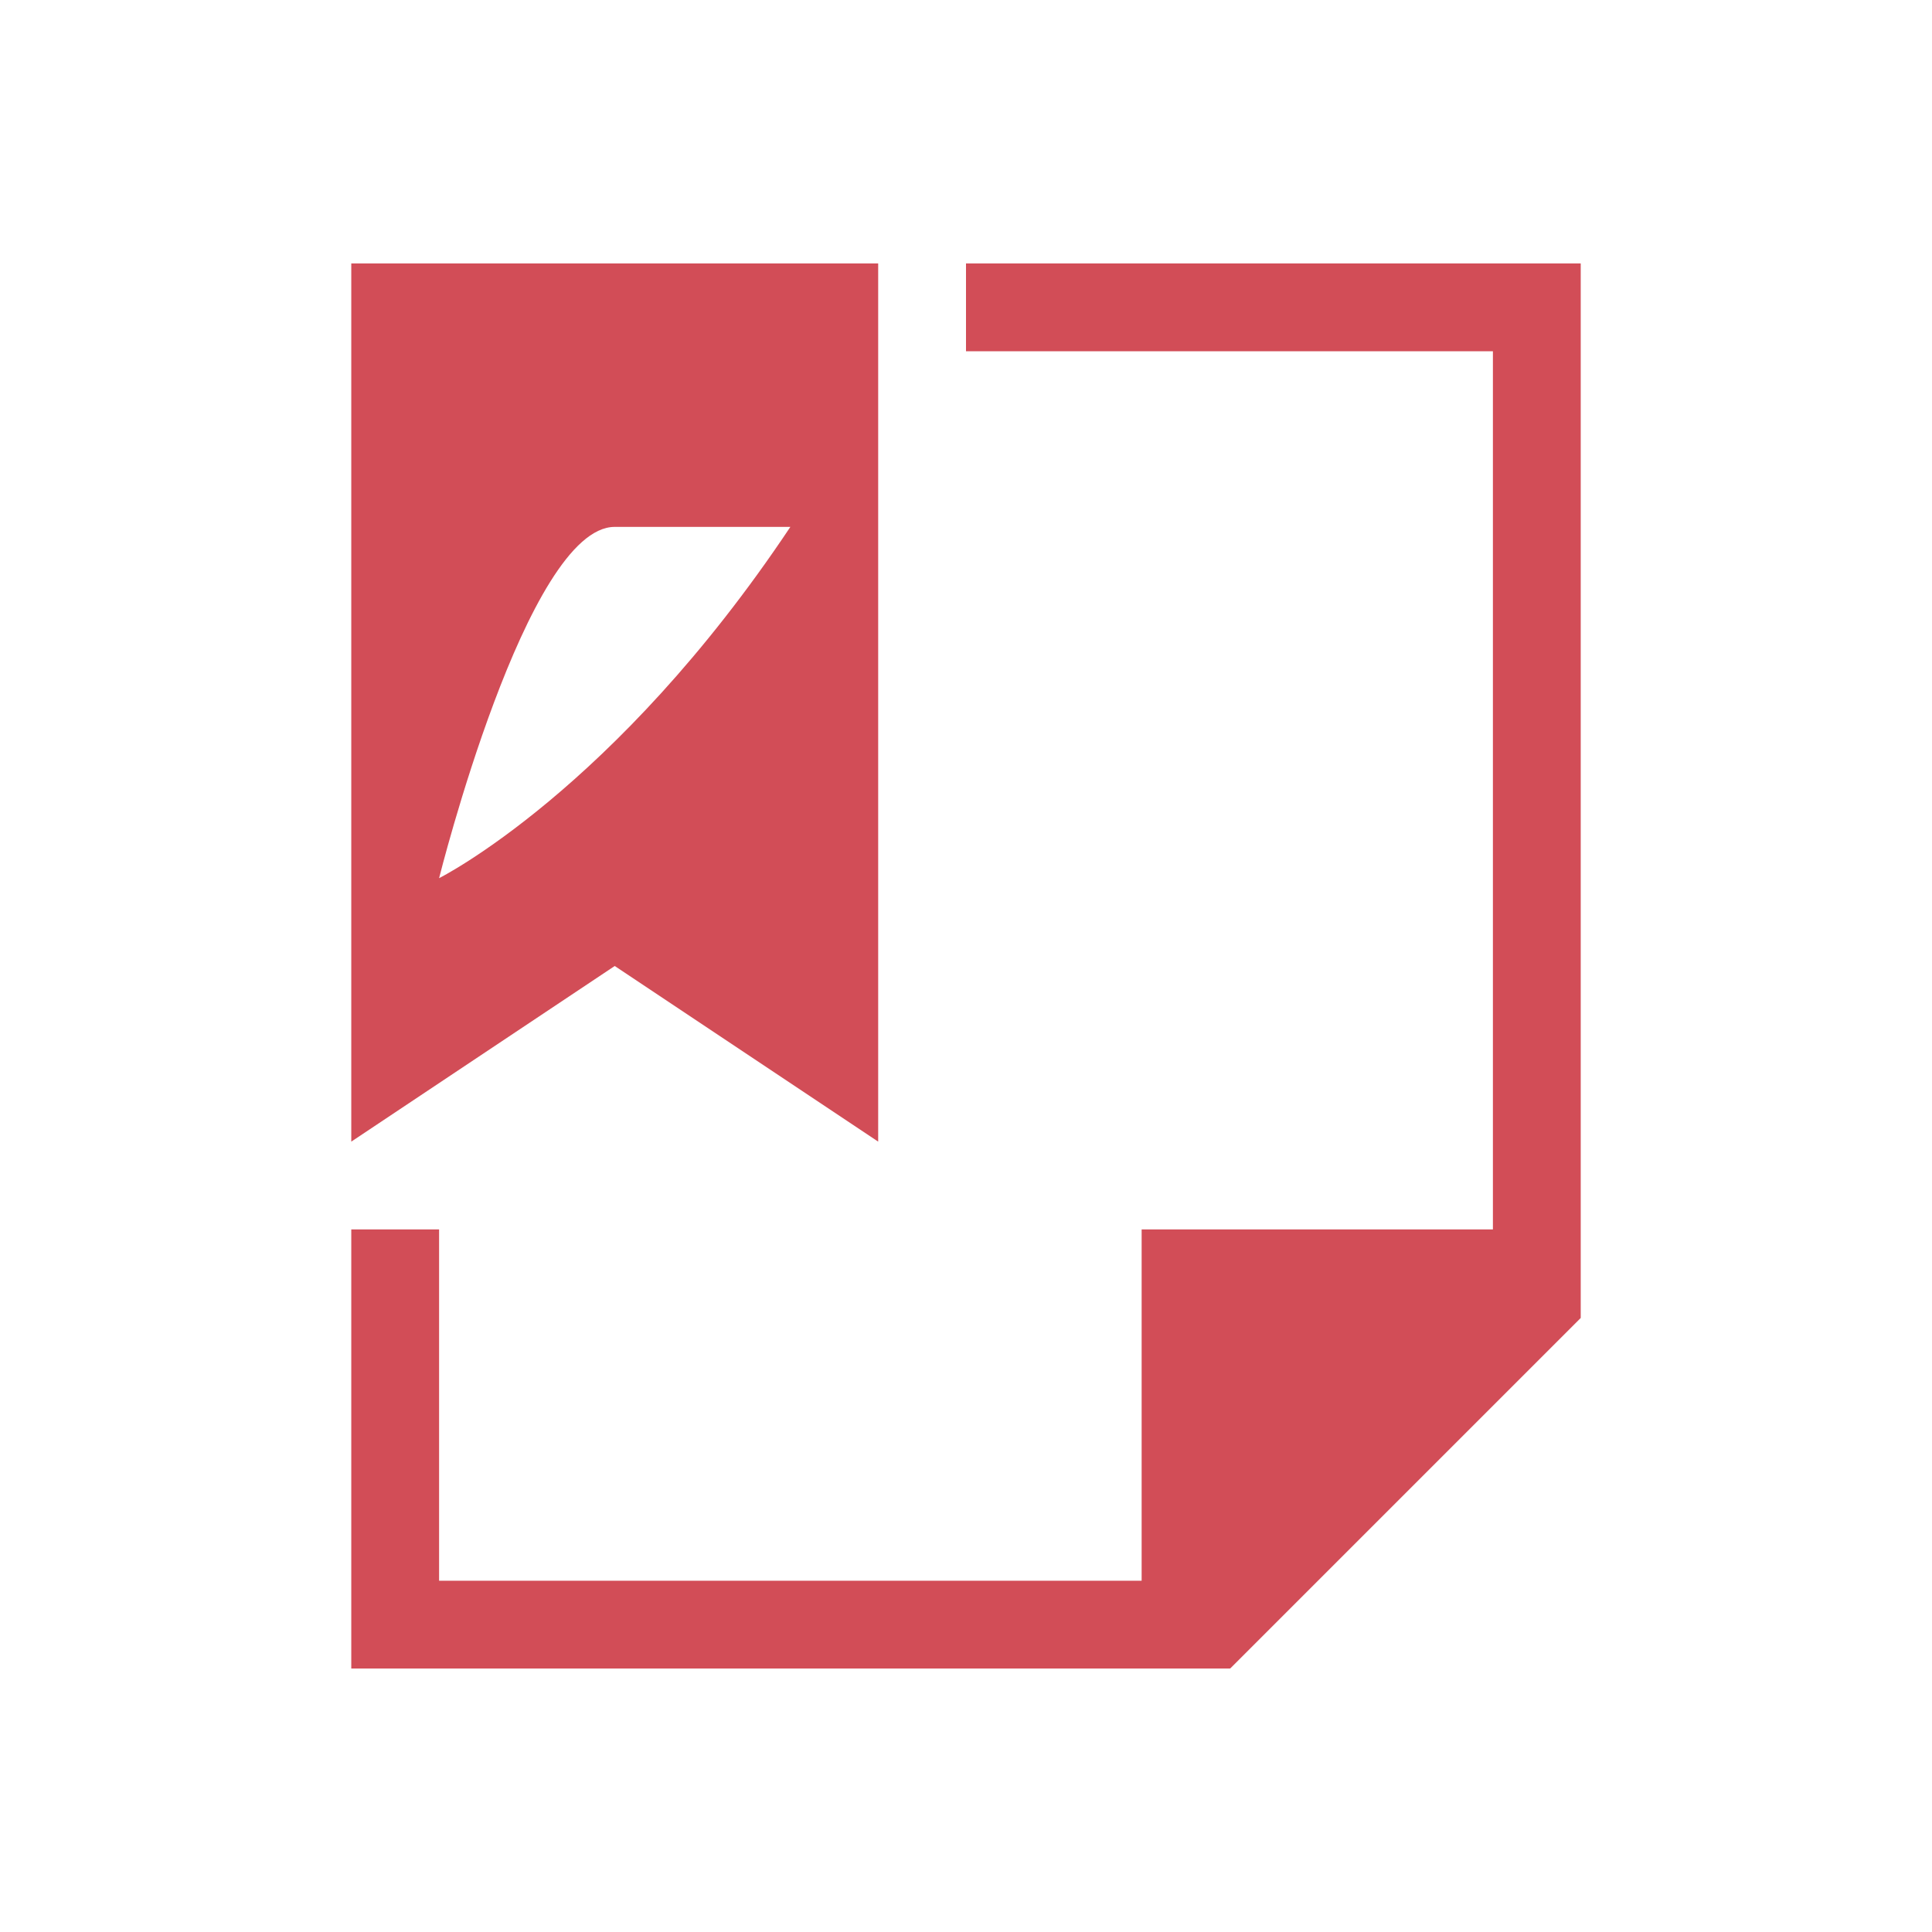
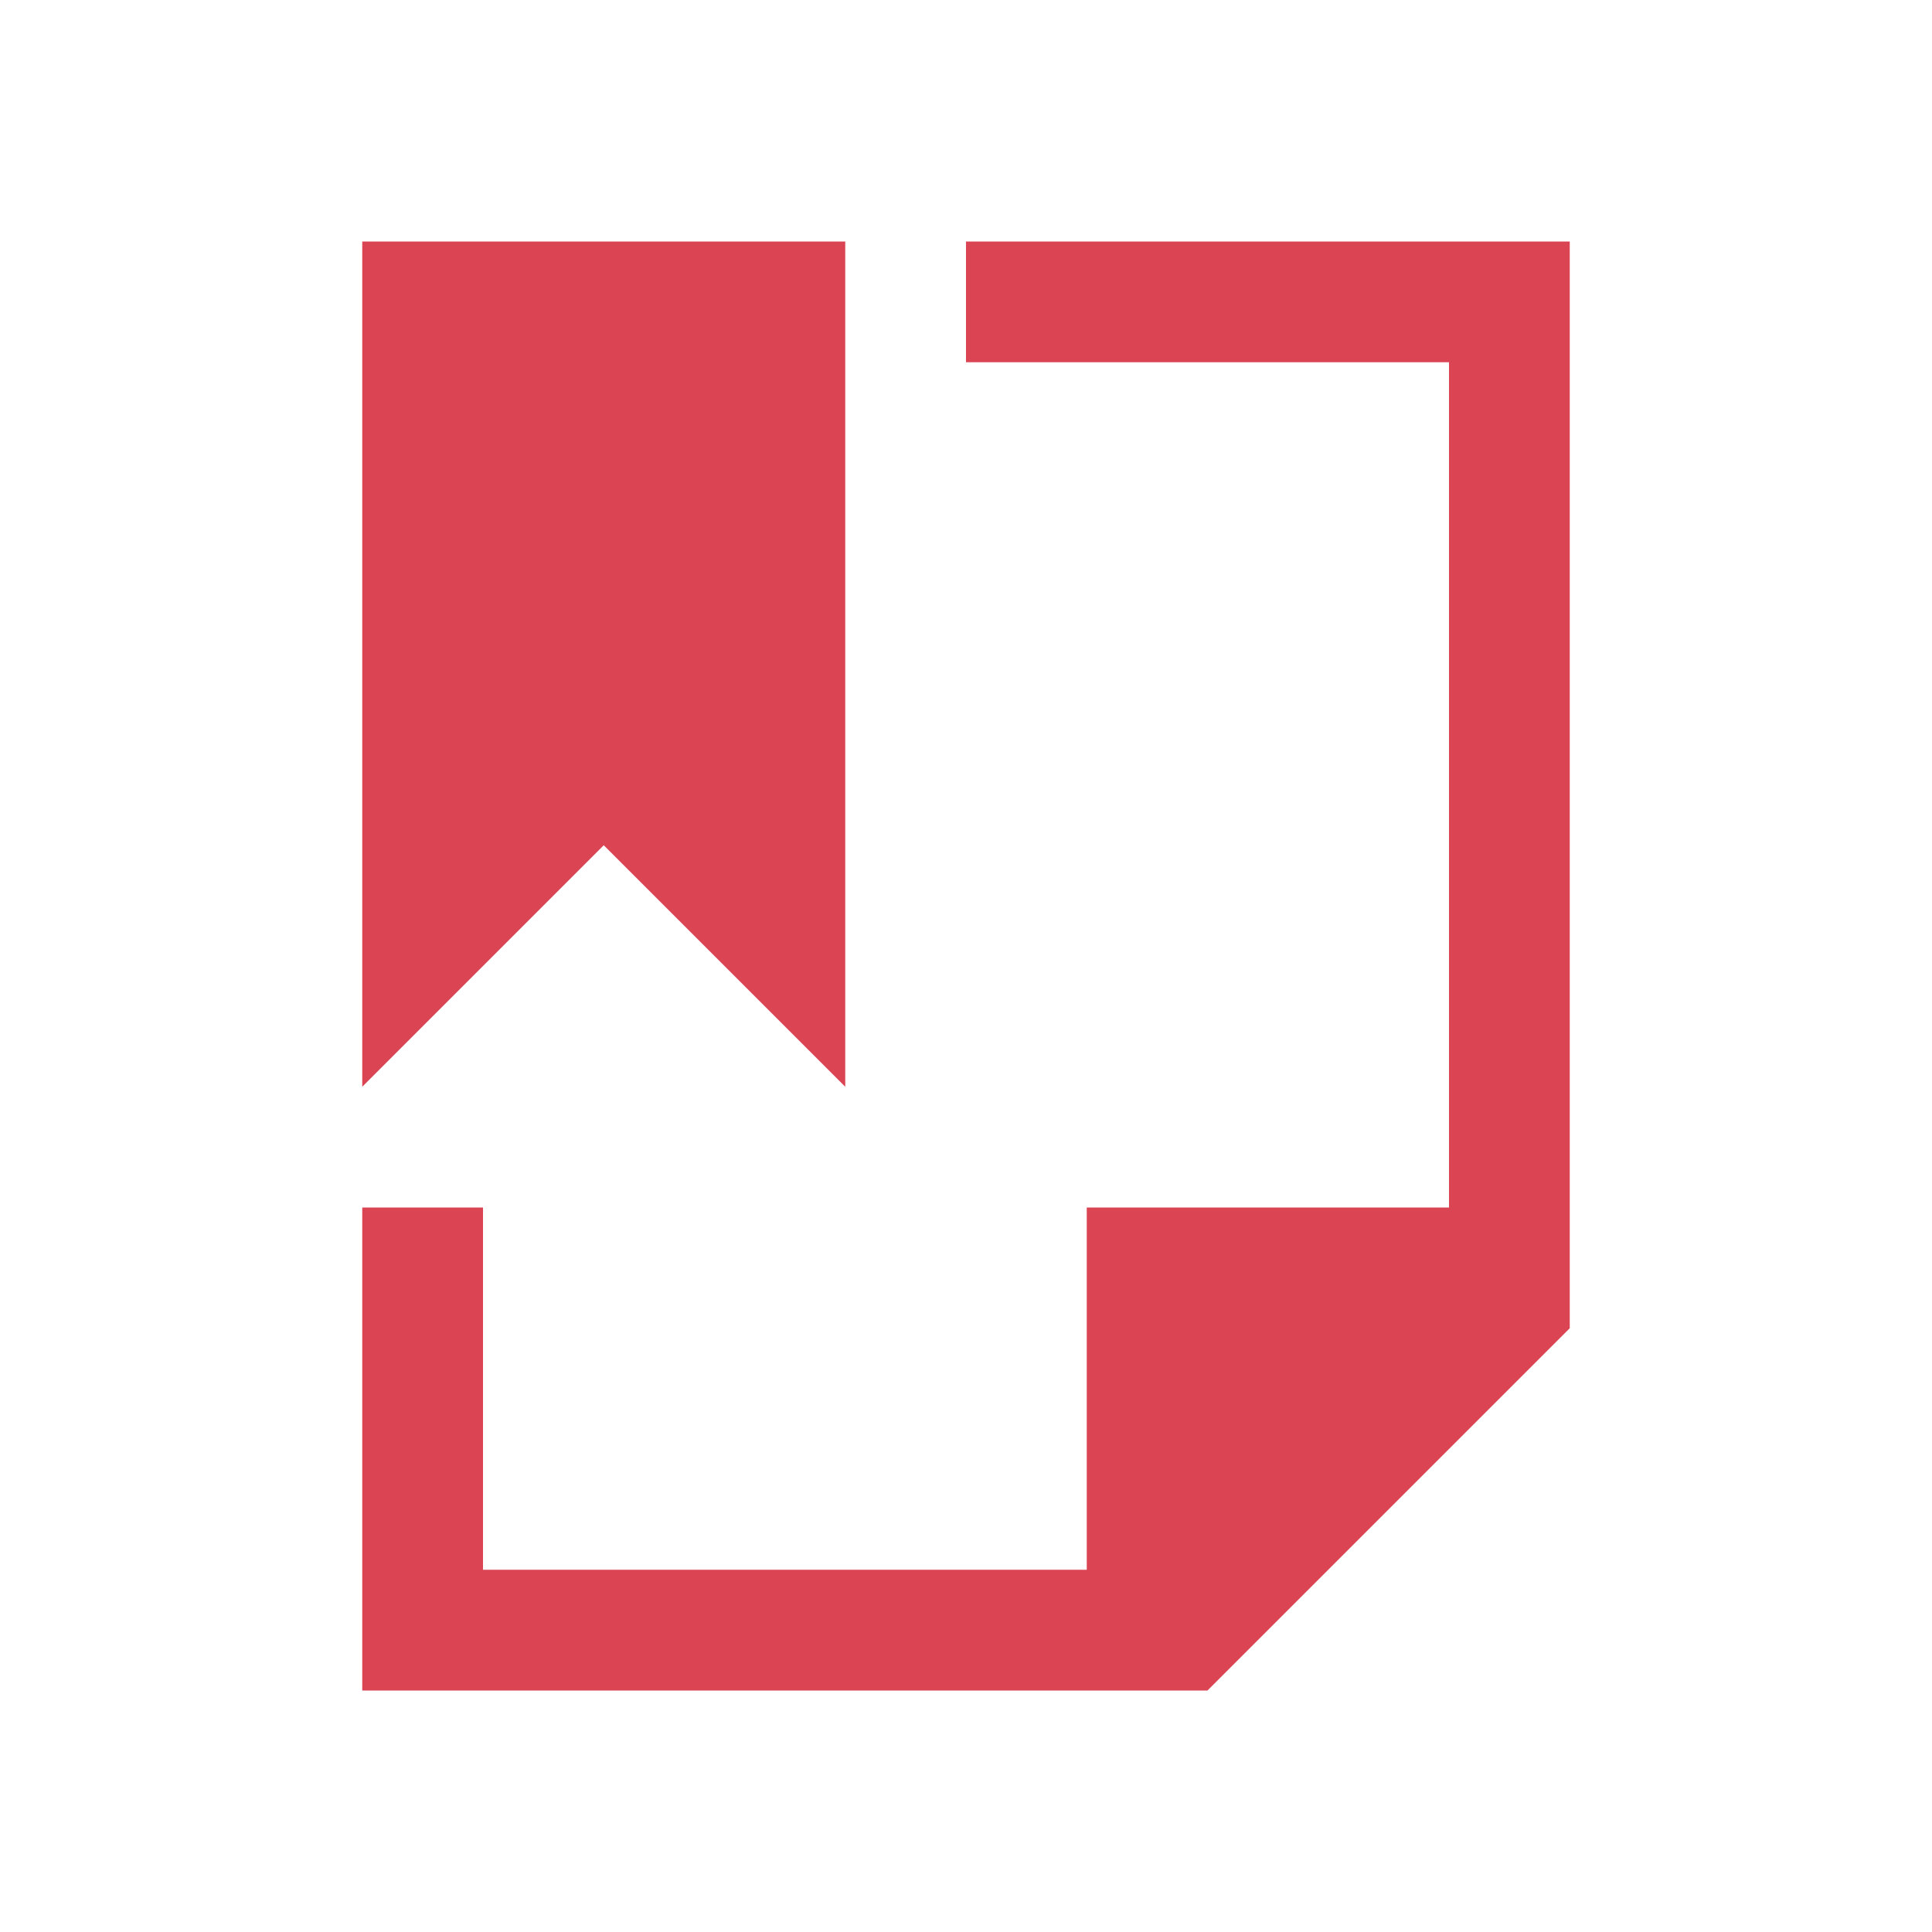
- <svg xmlns="http://www.w3.org/2000/svg" width="22" height="22">
-   <path d="m330 537.362v10l3-2 3 2v-10h-6m7 0v1h6v10h-4v1 3h-8v-4h-1v5h1 8 1v-.001l.008.001 3.992-3.992v-.008-1.406-10.594h-1-6zm-4 3h2c-2 3-4 4-4 4 0 0 1-4 2-4" transform="translate(-326-534.3622)" style="fill:#d24d57" />
+ <svg xmlns="http://www.w3.org/2000/svg" viewBox="0 0 16 16">
+   <defs id="defs3051">
+     <style type="text/css" id="current-color-scheme">
+       .ColorScheme-Text {
+         color:#232629;
+       }
+       .ColorScheme-NegativeText {
+         color:#da4453;
+       }
+       </style>
+   </defs>
+   <path style="fill:currentColor;fill-opacity:1;stroke:none" class="ColorScheme-NegativeText" d="m3 2v7l2-2 2 2v-7zm5 0v1h4v7h-3v3h-5v-3h-1v4h7l3-3v-9z" />
</svg>
